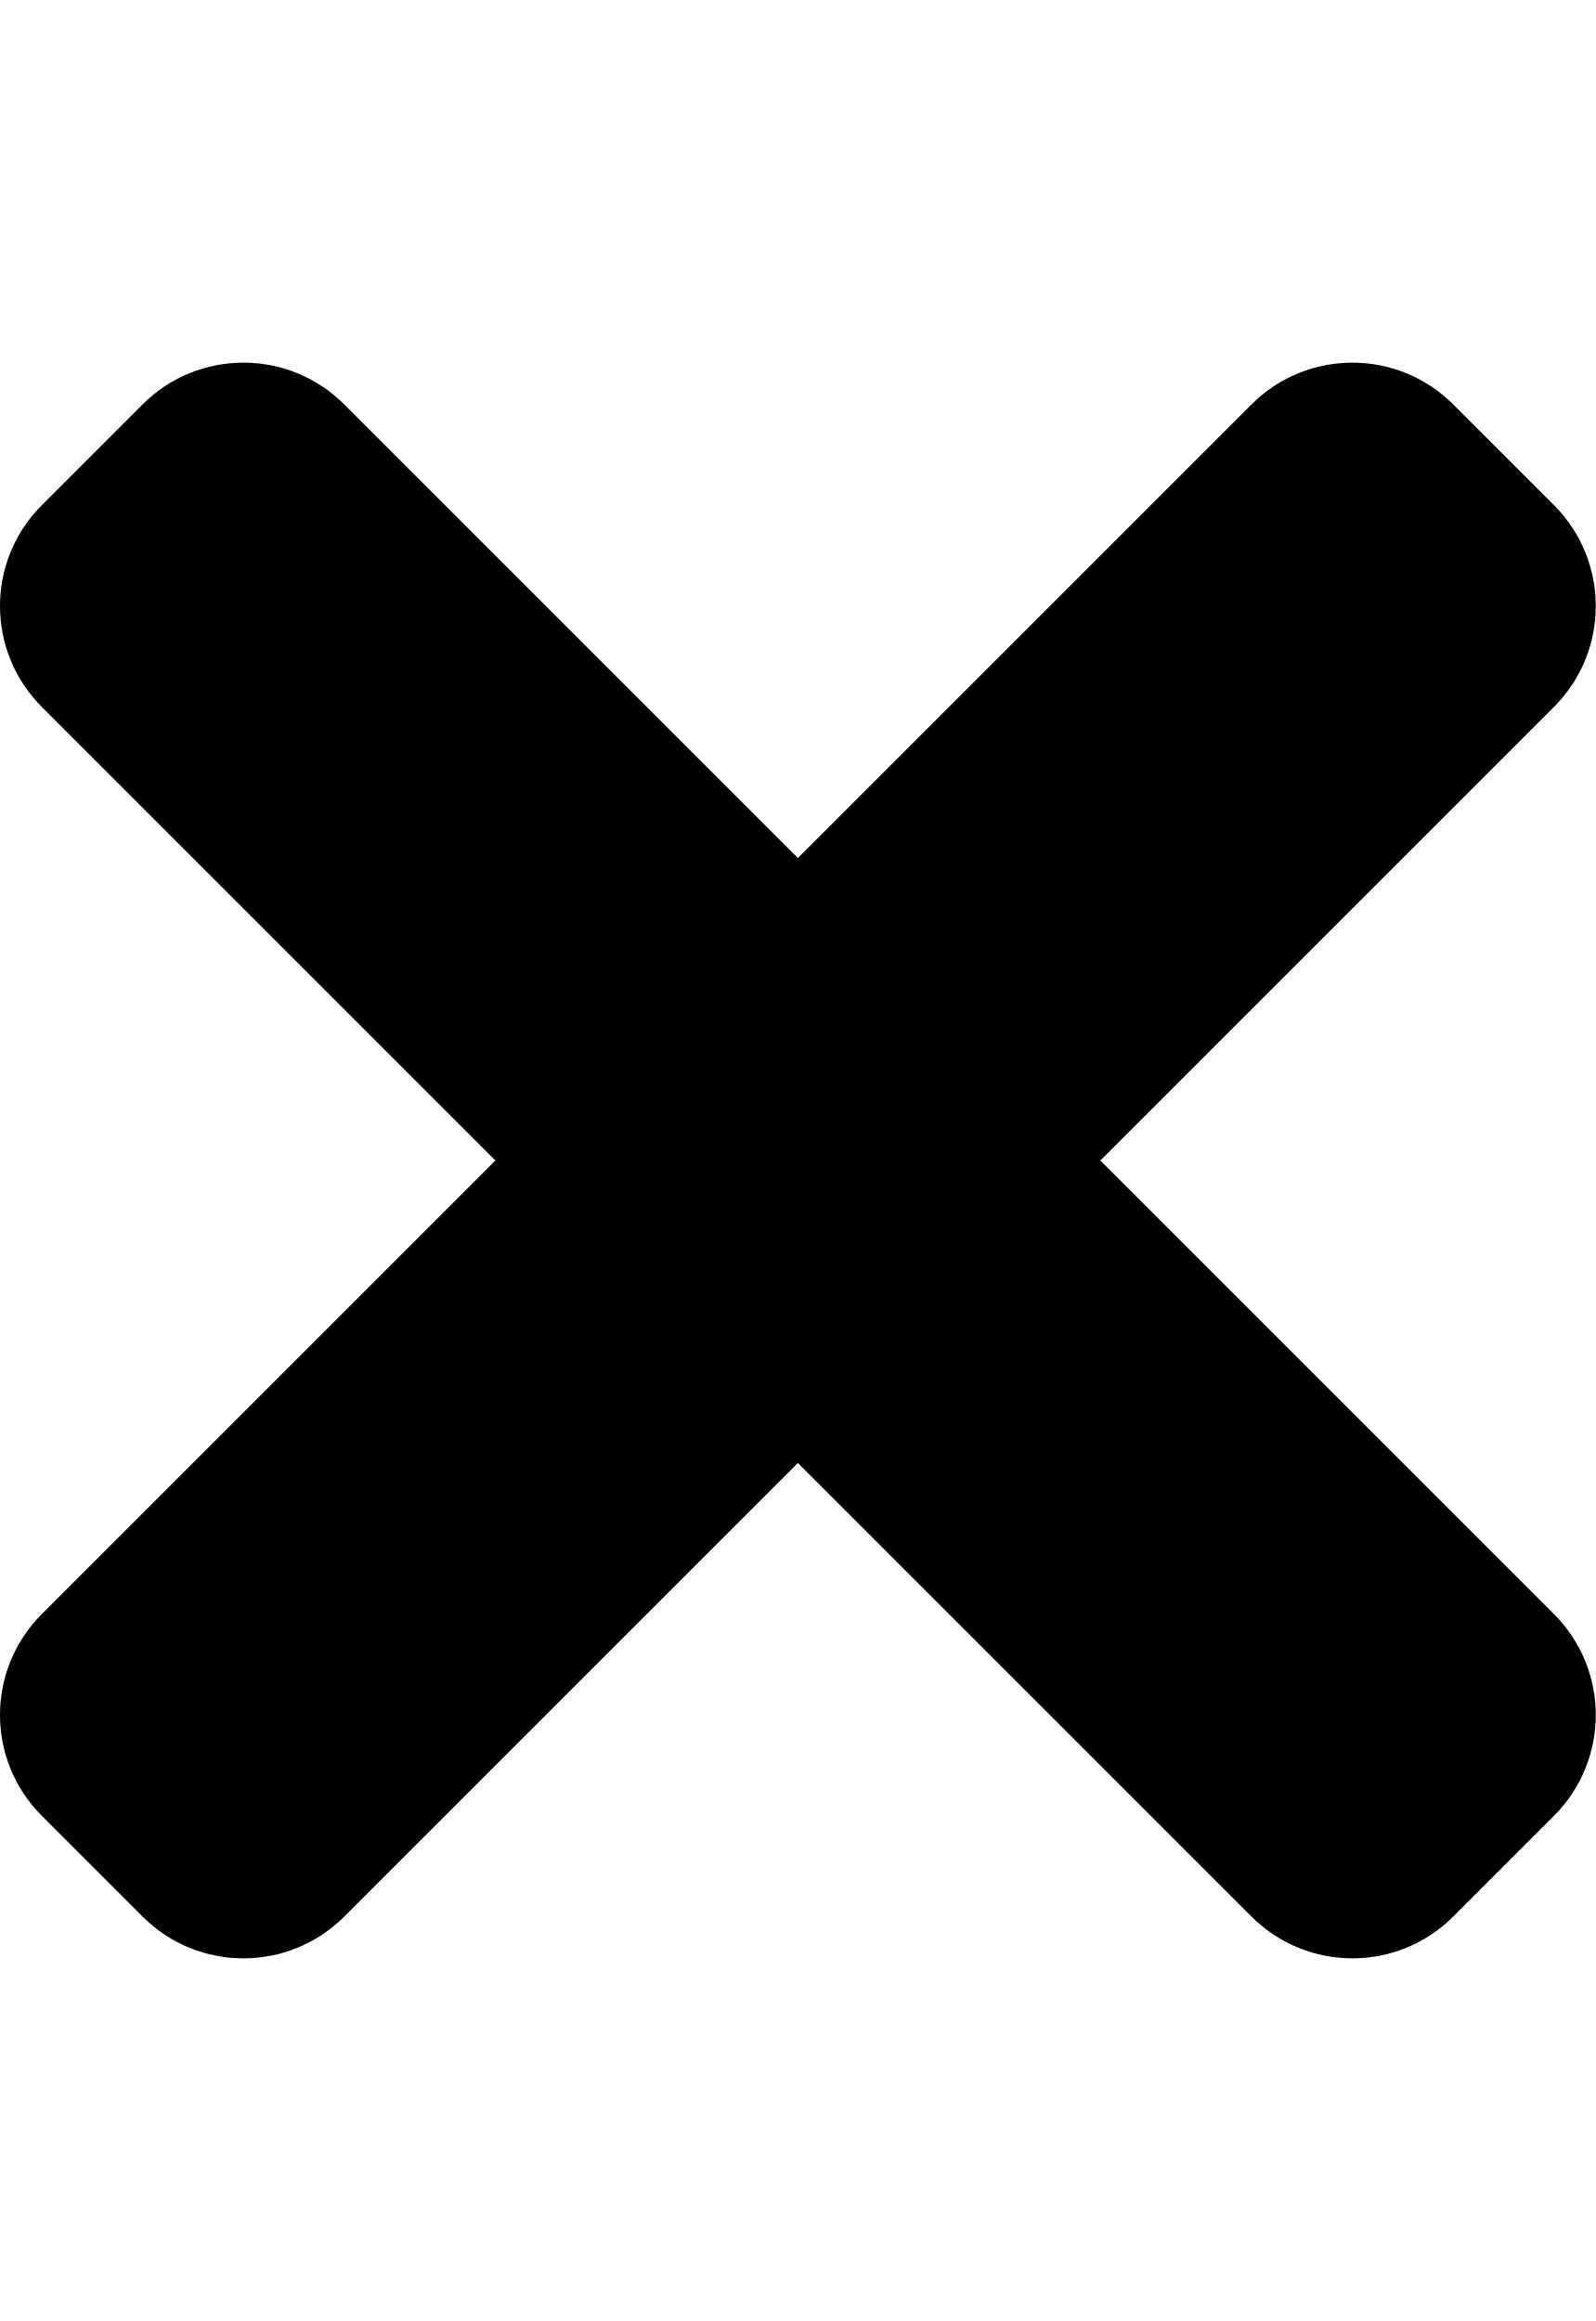
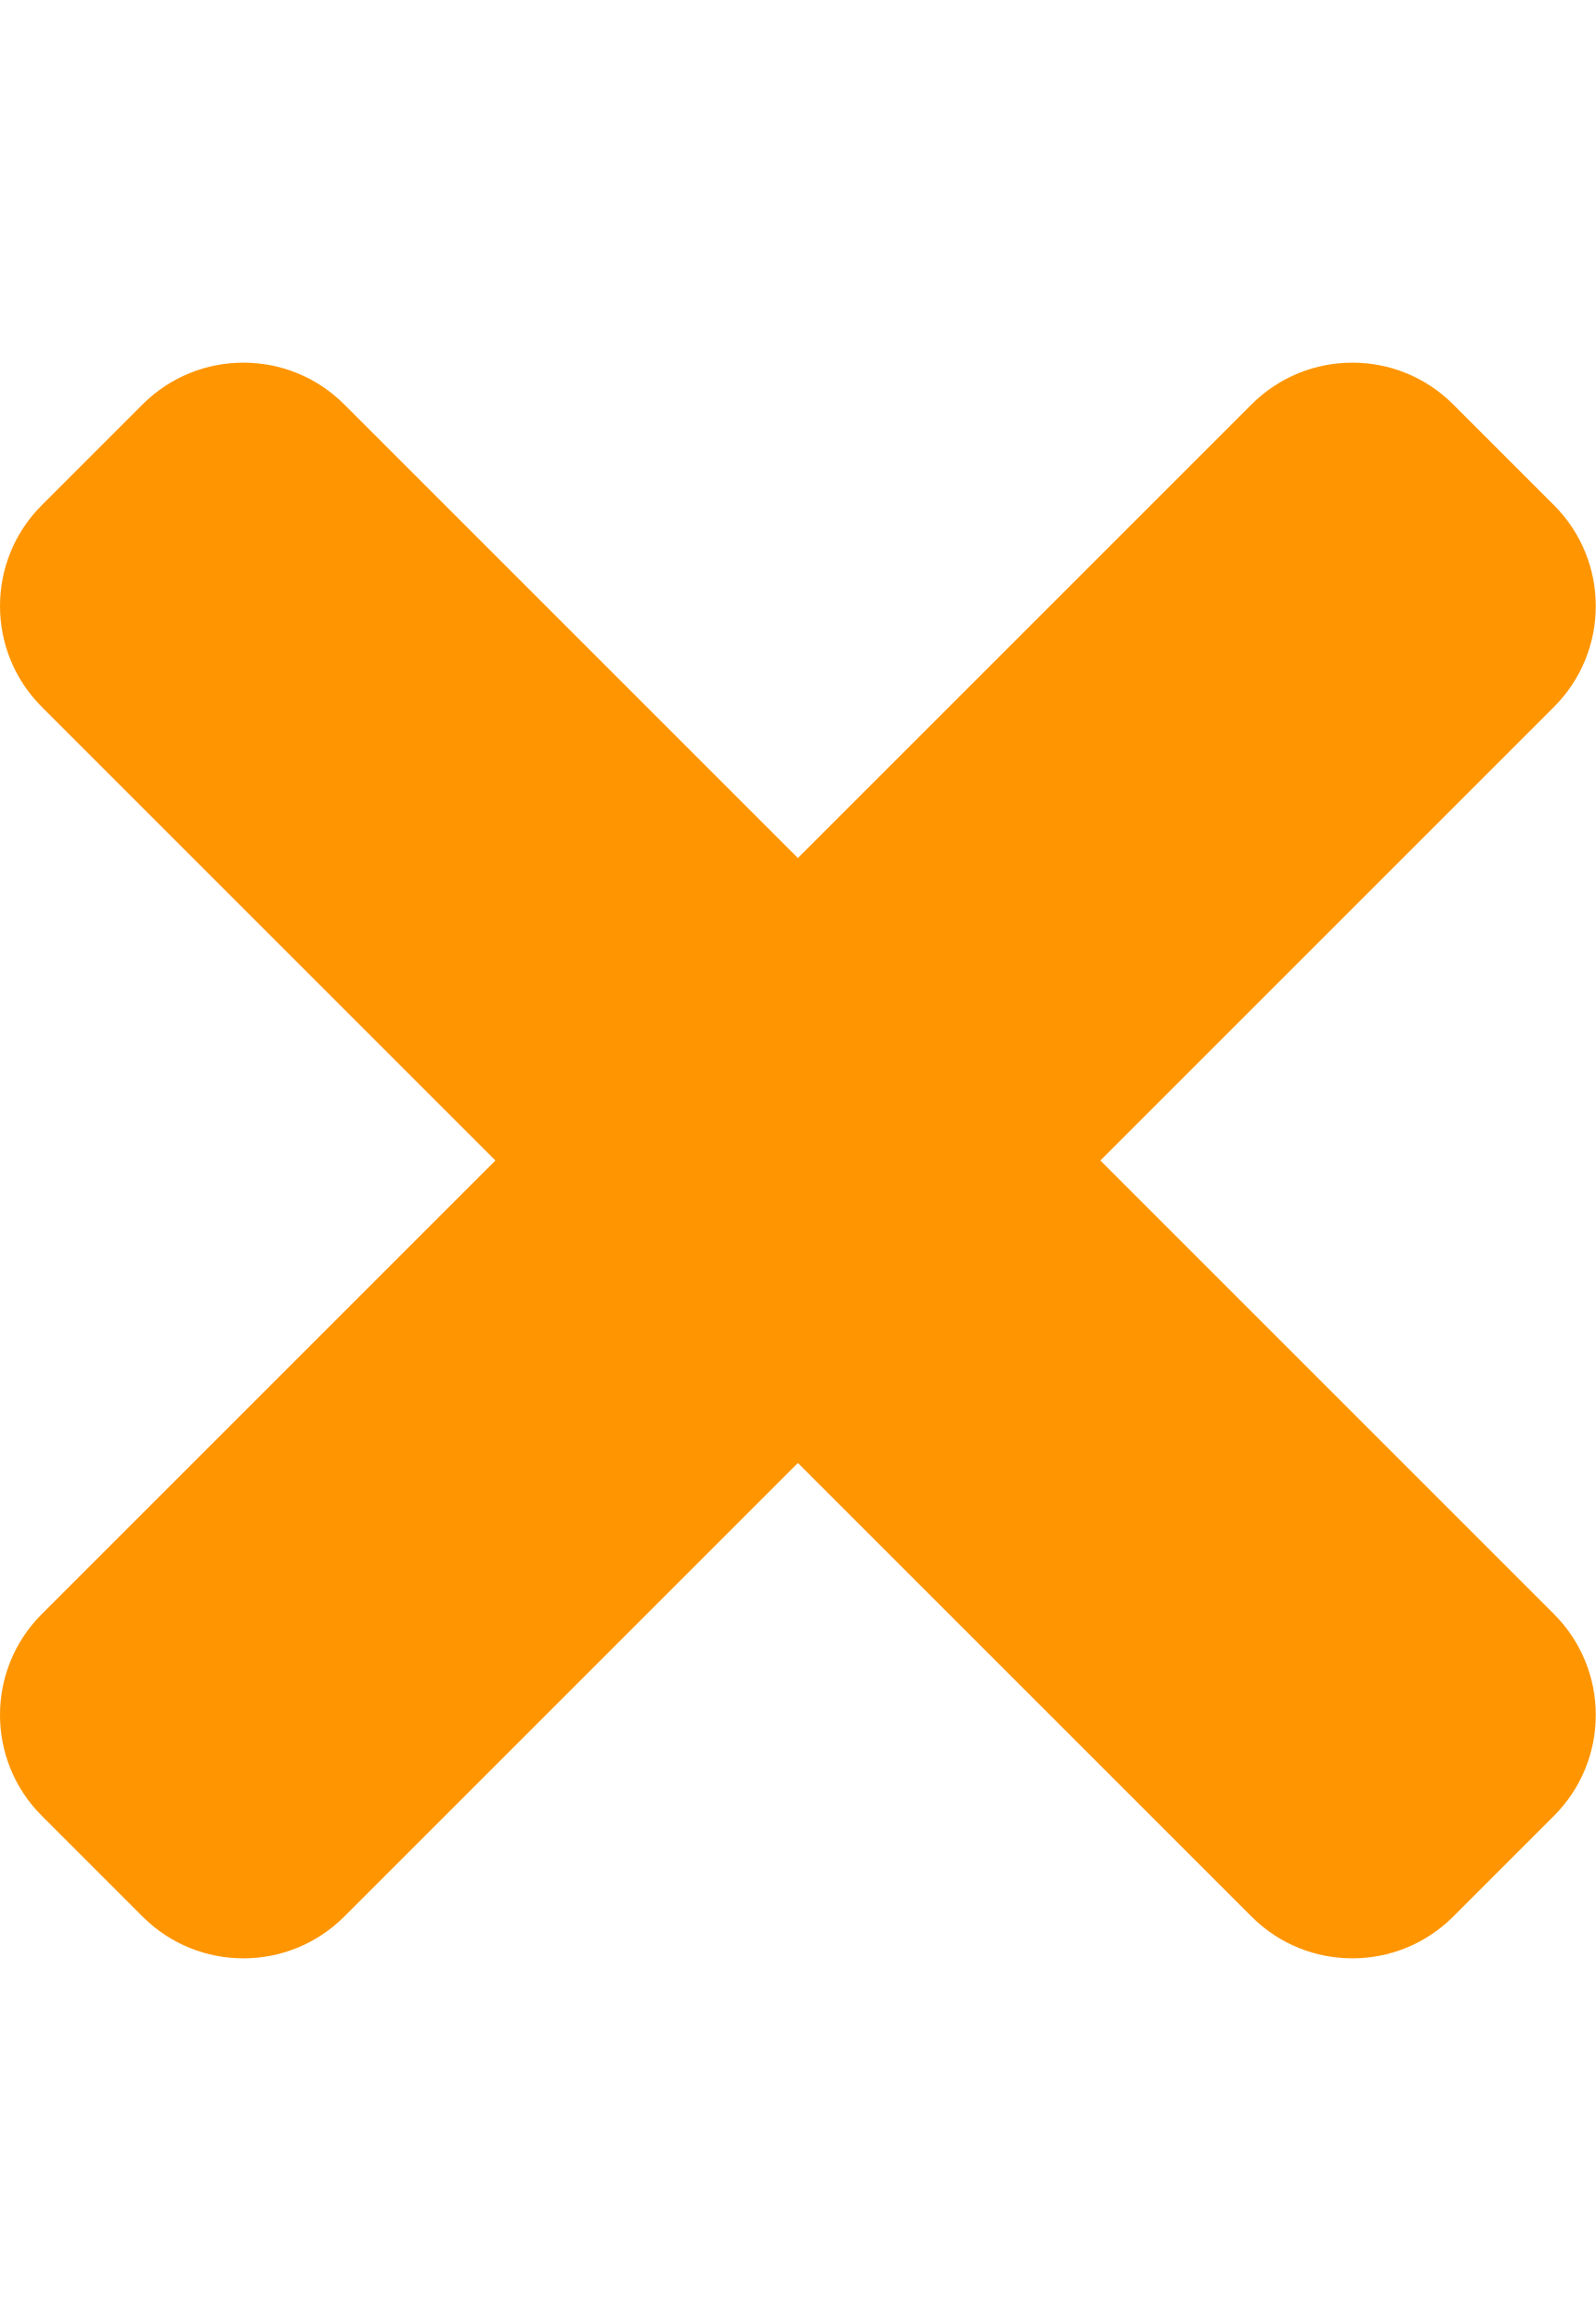
<svg xmlns="http://www.w3.org/2000/svg" aria-hidden="true" focusable="false" data-prefix="fas" data-icon="times" class="svg-inline--fa fa-times fa-w-11" role="img" viewBox="0 0 352 512">
-   <path fill="currentColor" d="M242.72 256l100.07-100.07c12.28-12.28 12.28-32.19 0-44.48l-22.24-22.24c-12.28-12.28-32.19-12.28-44.48 0L176 189.28 75.93 89.21c-12.28-12.28-32.19-12.28-44.48 0L9.21 111.45c-12.28 12.28-12.28 32.19 0 44.48L109.28 256 9.21 356.07c-12.28 12.28-12.28 32.19 0 44.48l22.24 22.24c12.28 12.28 32.2 12.28 44.48 0L176 322.72l100.07 100.07c12.28 12.28 32.2 12.28 44.48 0l22.24-22.24c12.28-12.28 12.28-32.19 0-44.48L242.72 256z" />
+   <path fill="#FF9500" d="M242.72 256l100.07-100.07c12.28-12.28 12.28-32.19 0-44.48l-22.24-22.24c-12.28-12.28-32.19-12.28-44.48 0L176 189.28 75.93 89.21c-12.28-12.28-32.19-12.28-44.48 0L9.21 111.45c-12.28 12.28-12.28 32.19 0 44.48L109.28 256 9.21 356.07c-12.28 12.28-12.28 32.19 0 44.48l22.24 22.24c12.28 12.28 32.2 12.28 44.48 0L176 322.72l100.07 100.07c12.28 12.28 32.2 12.28 44.48 0l22.24-22.24c12.28-12.28 12.28-32.19 0-44.48L242.72 256z" />
</svg>
